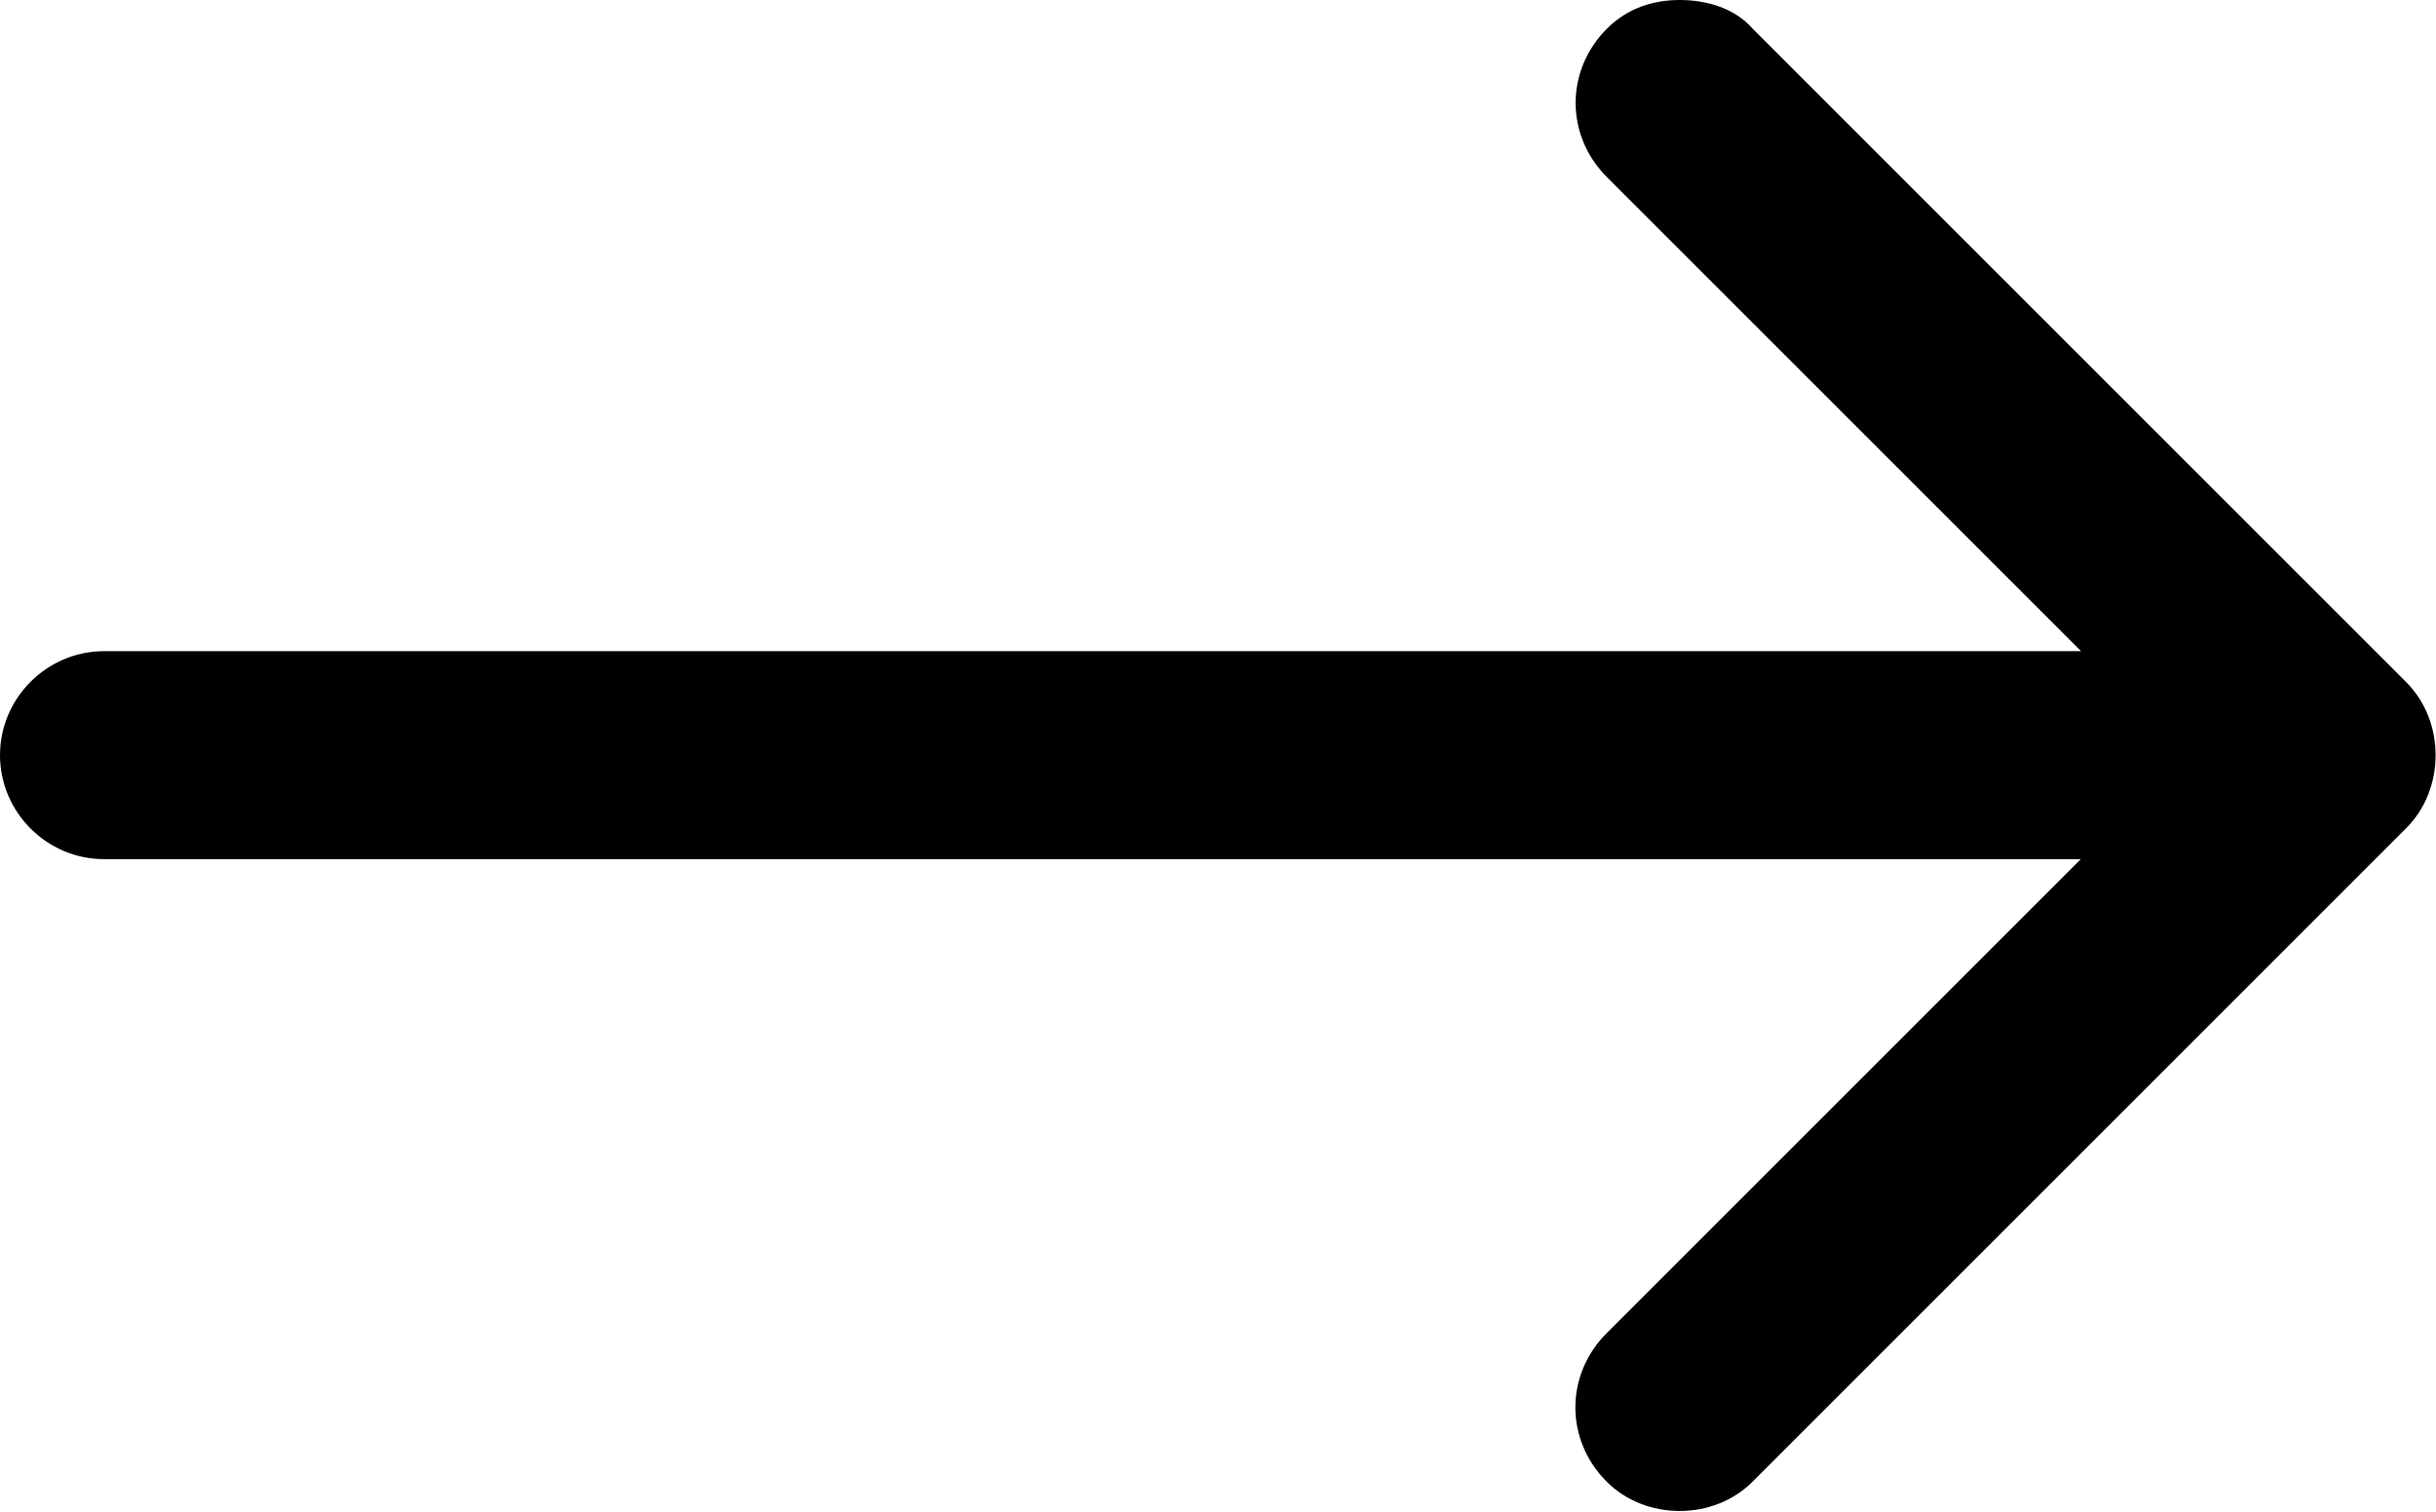
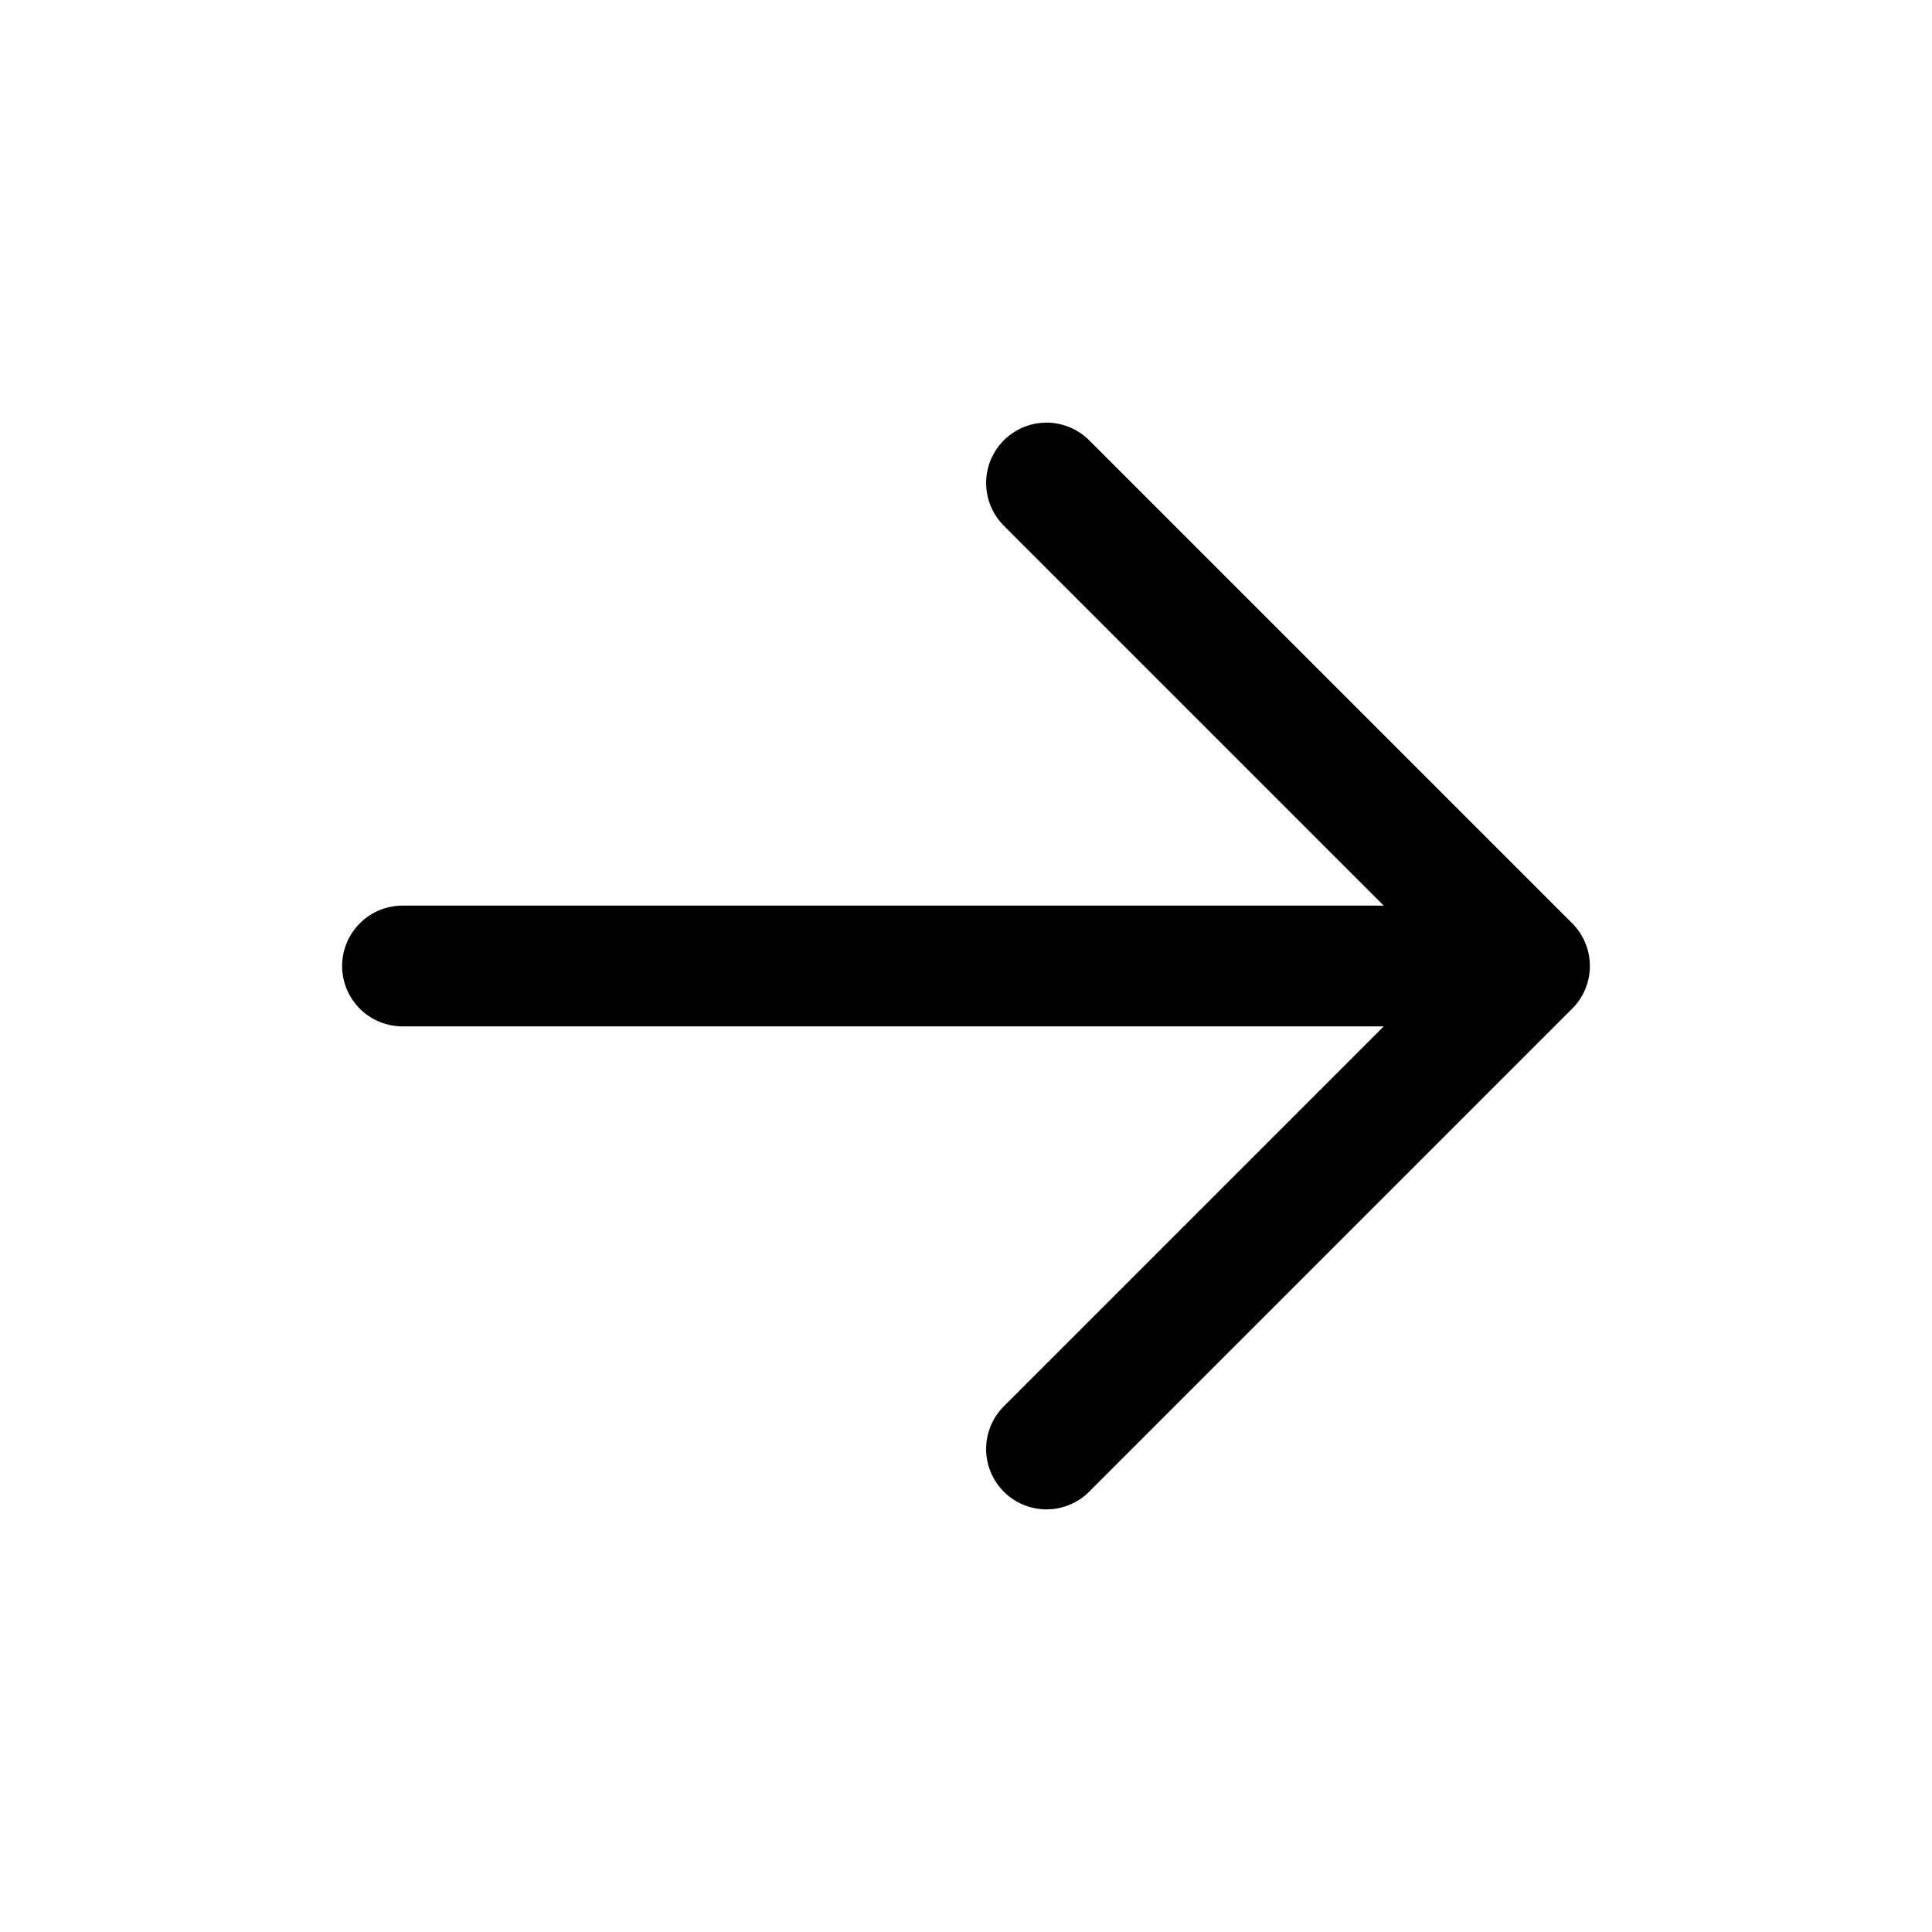
- <svg xmlns="http://www.w3.org/2000/svg" id="Layer_1" data-name="Layer 1" viewBox="0 0 9.1 5.646">
-   <path d="M0,2.822c0-.214.175-.389.389-.389h7.385l-1.771-1.771c-.156-.156-.156-.399,0-.555.078-.078.175-.107.272-.107s.204.029.272.107l2.442,2.442c.146.146.146.399,0,.545l-2.442,2.442c-.146.146-.399.146-.545,0-.156-.156-.156-.399,0-.555l1.771-1.771H.389c-.214,0-.389-.175-.389-.389Z" />
+ <svg xmlns="http://www.w3.org/2000/svg" viewBox="0 0 24 24" fill="none">
+   <path d="M5 12H19M19 12L13 6M19 12L13 18" stroke="black" stroke-width="1.5" stroke-linecap="round" stroke-linejoin="round" />
</svg>
